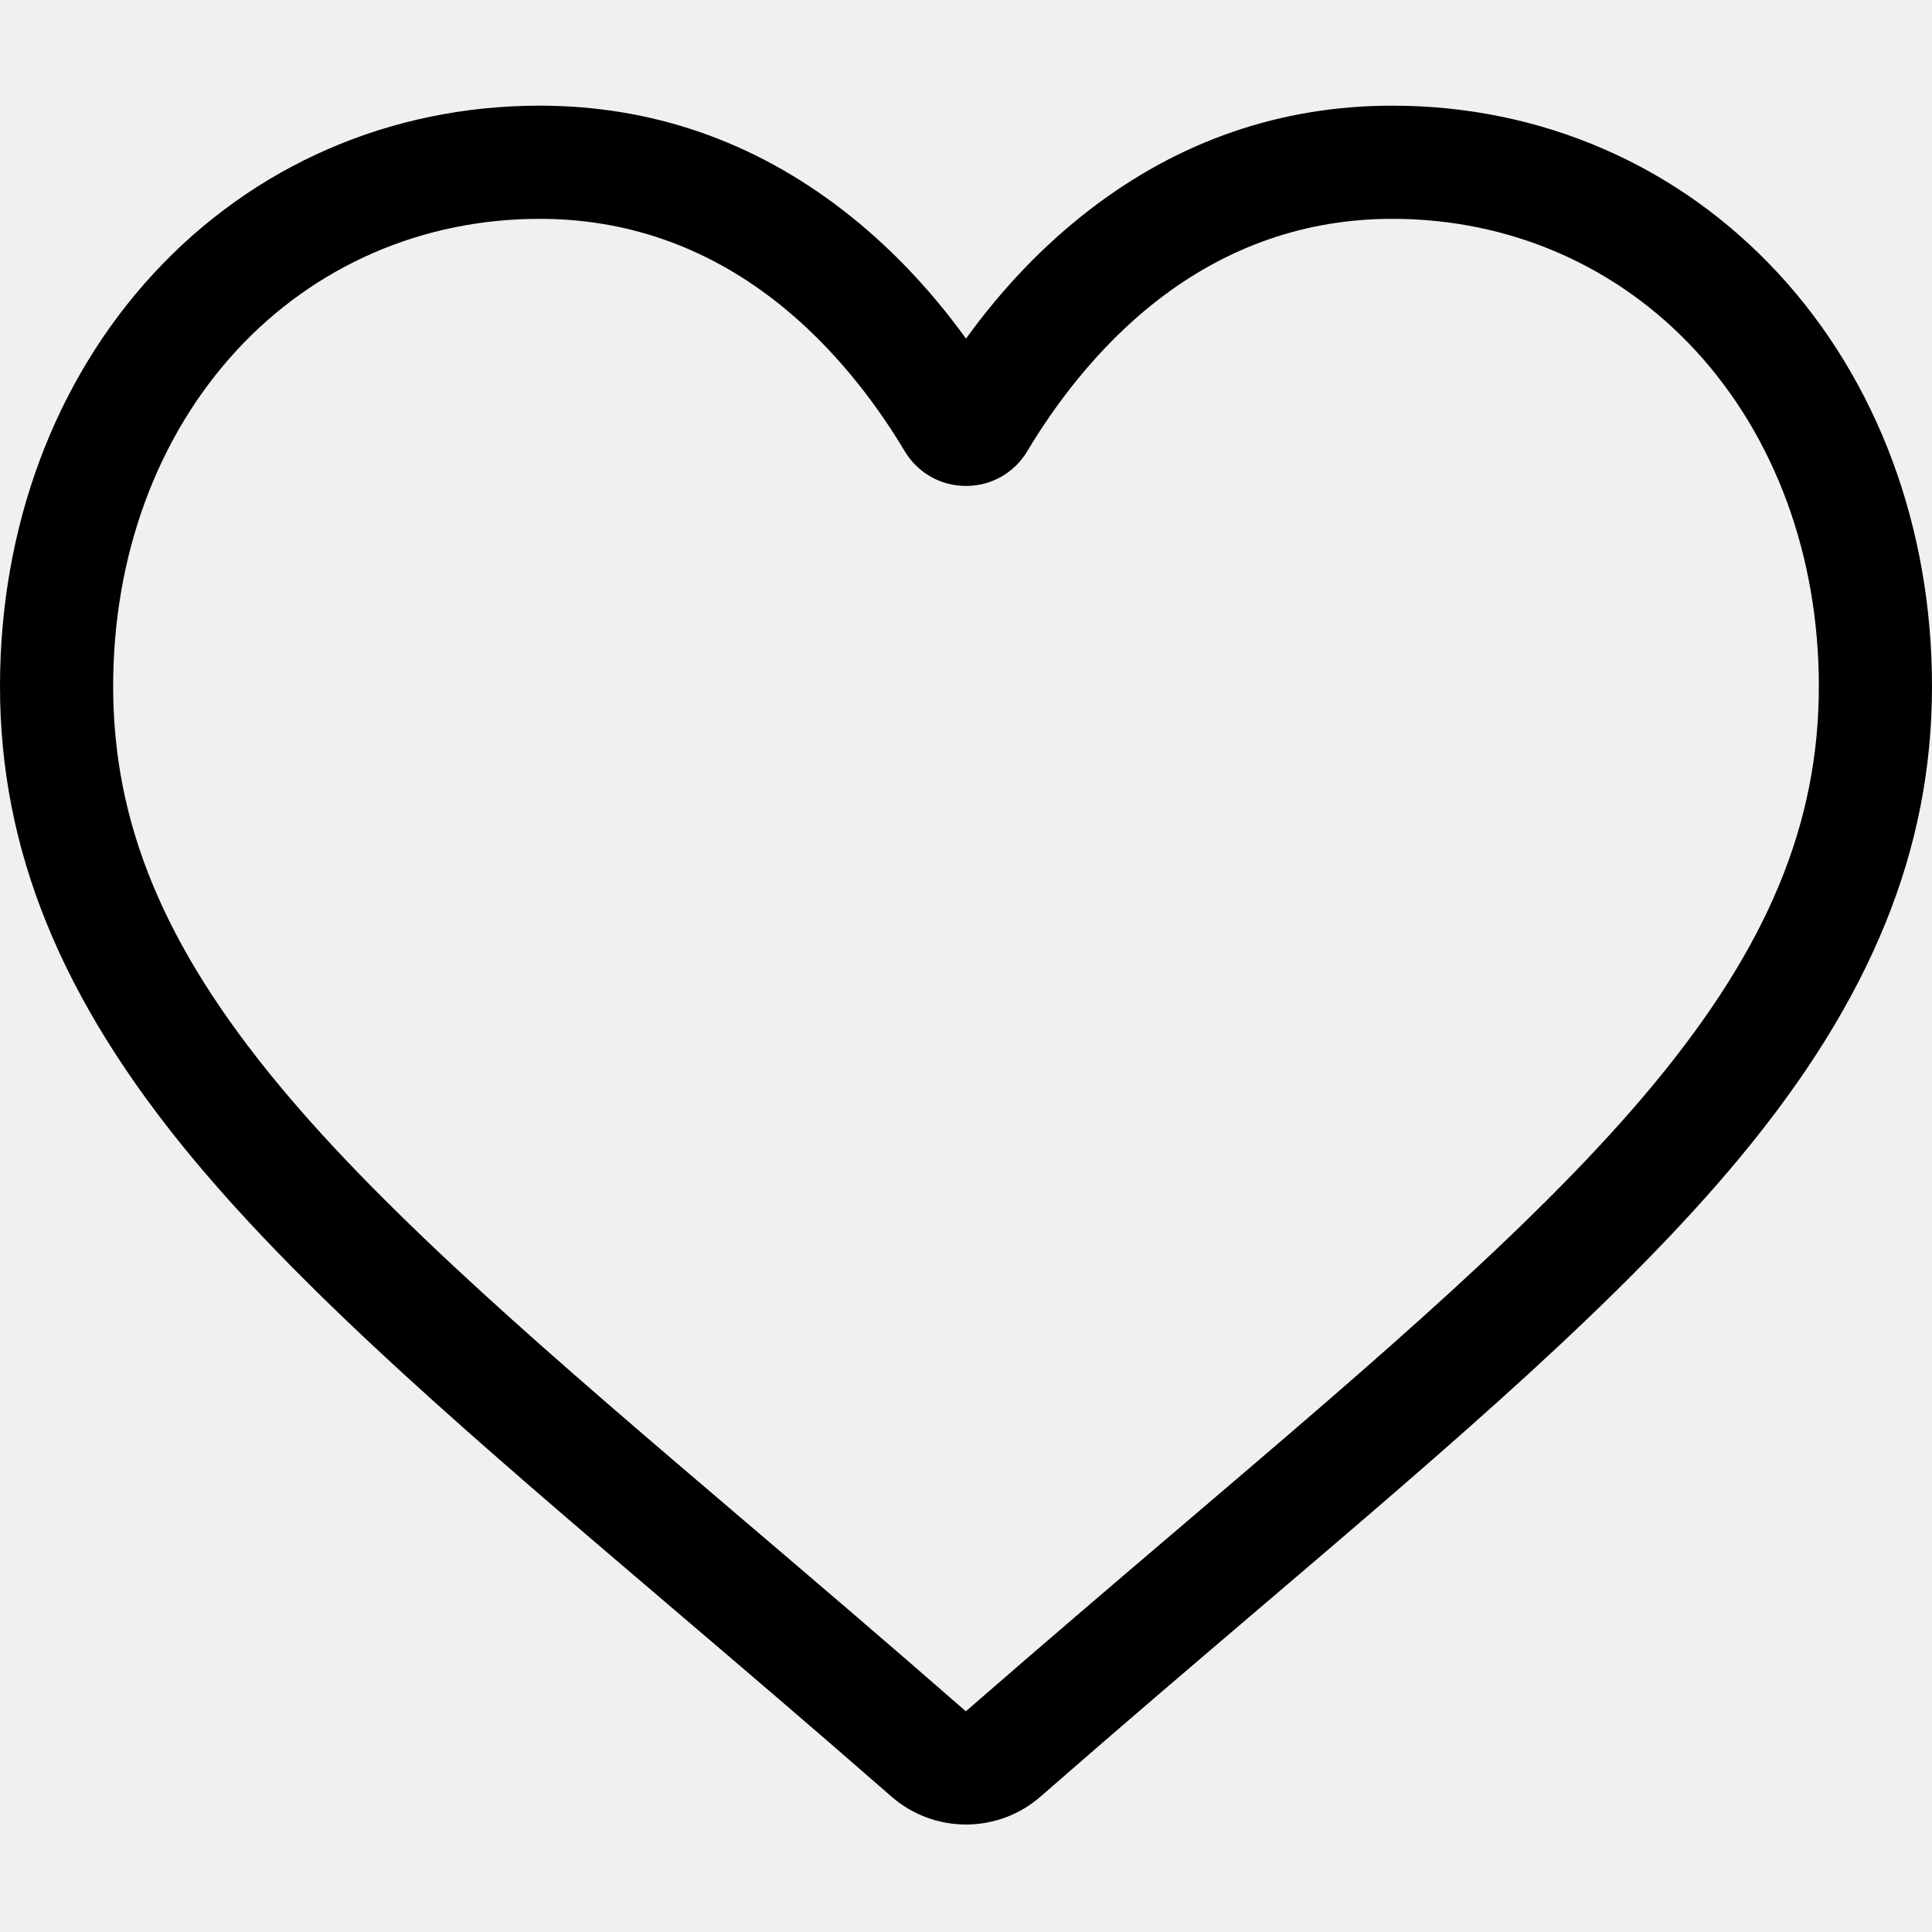
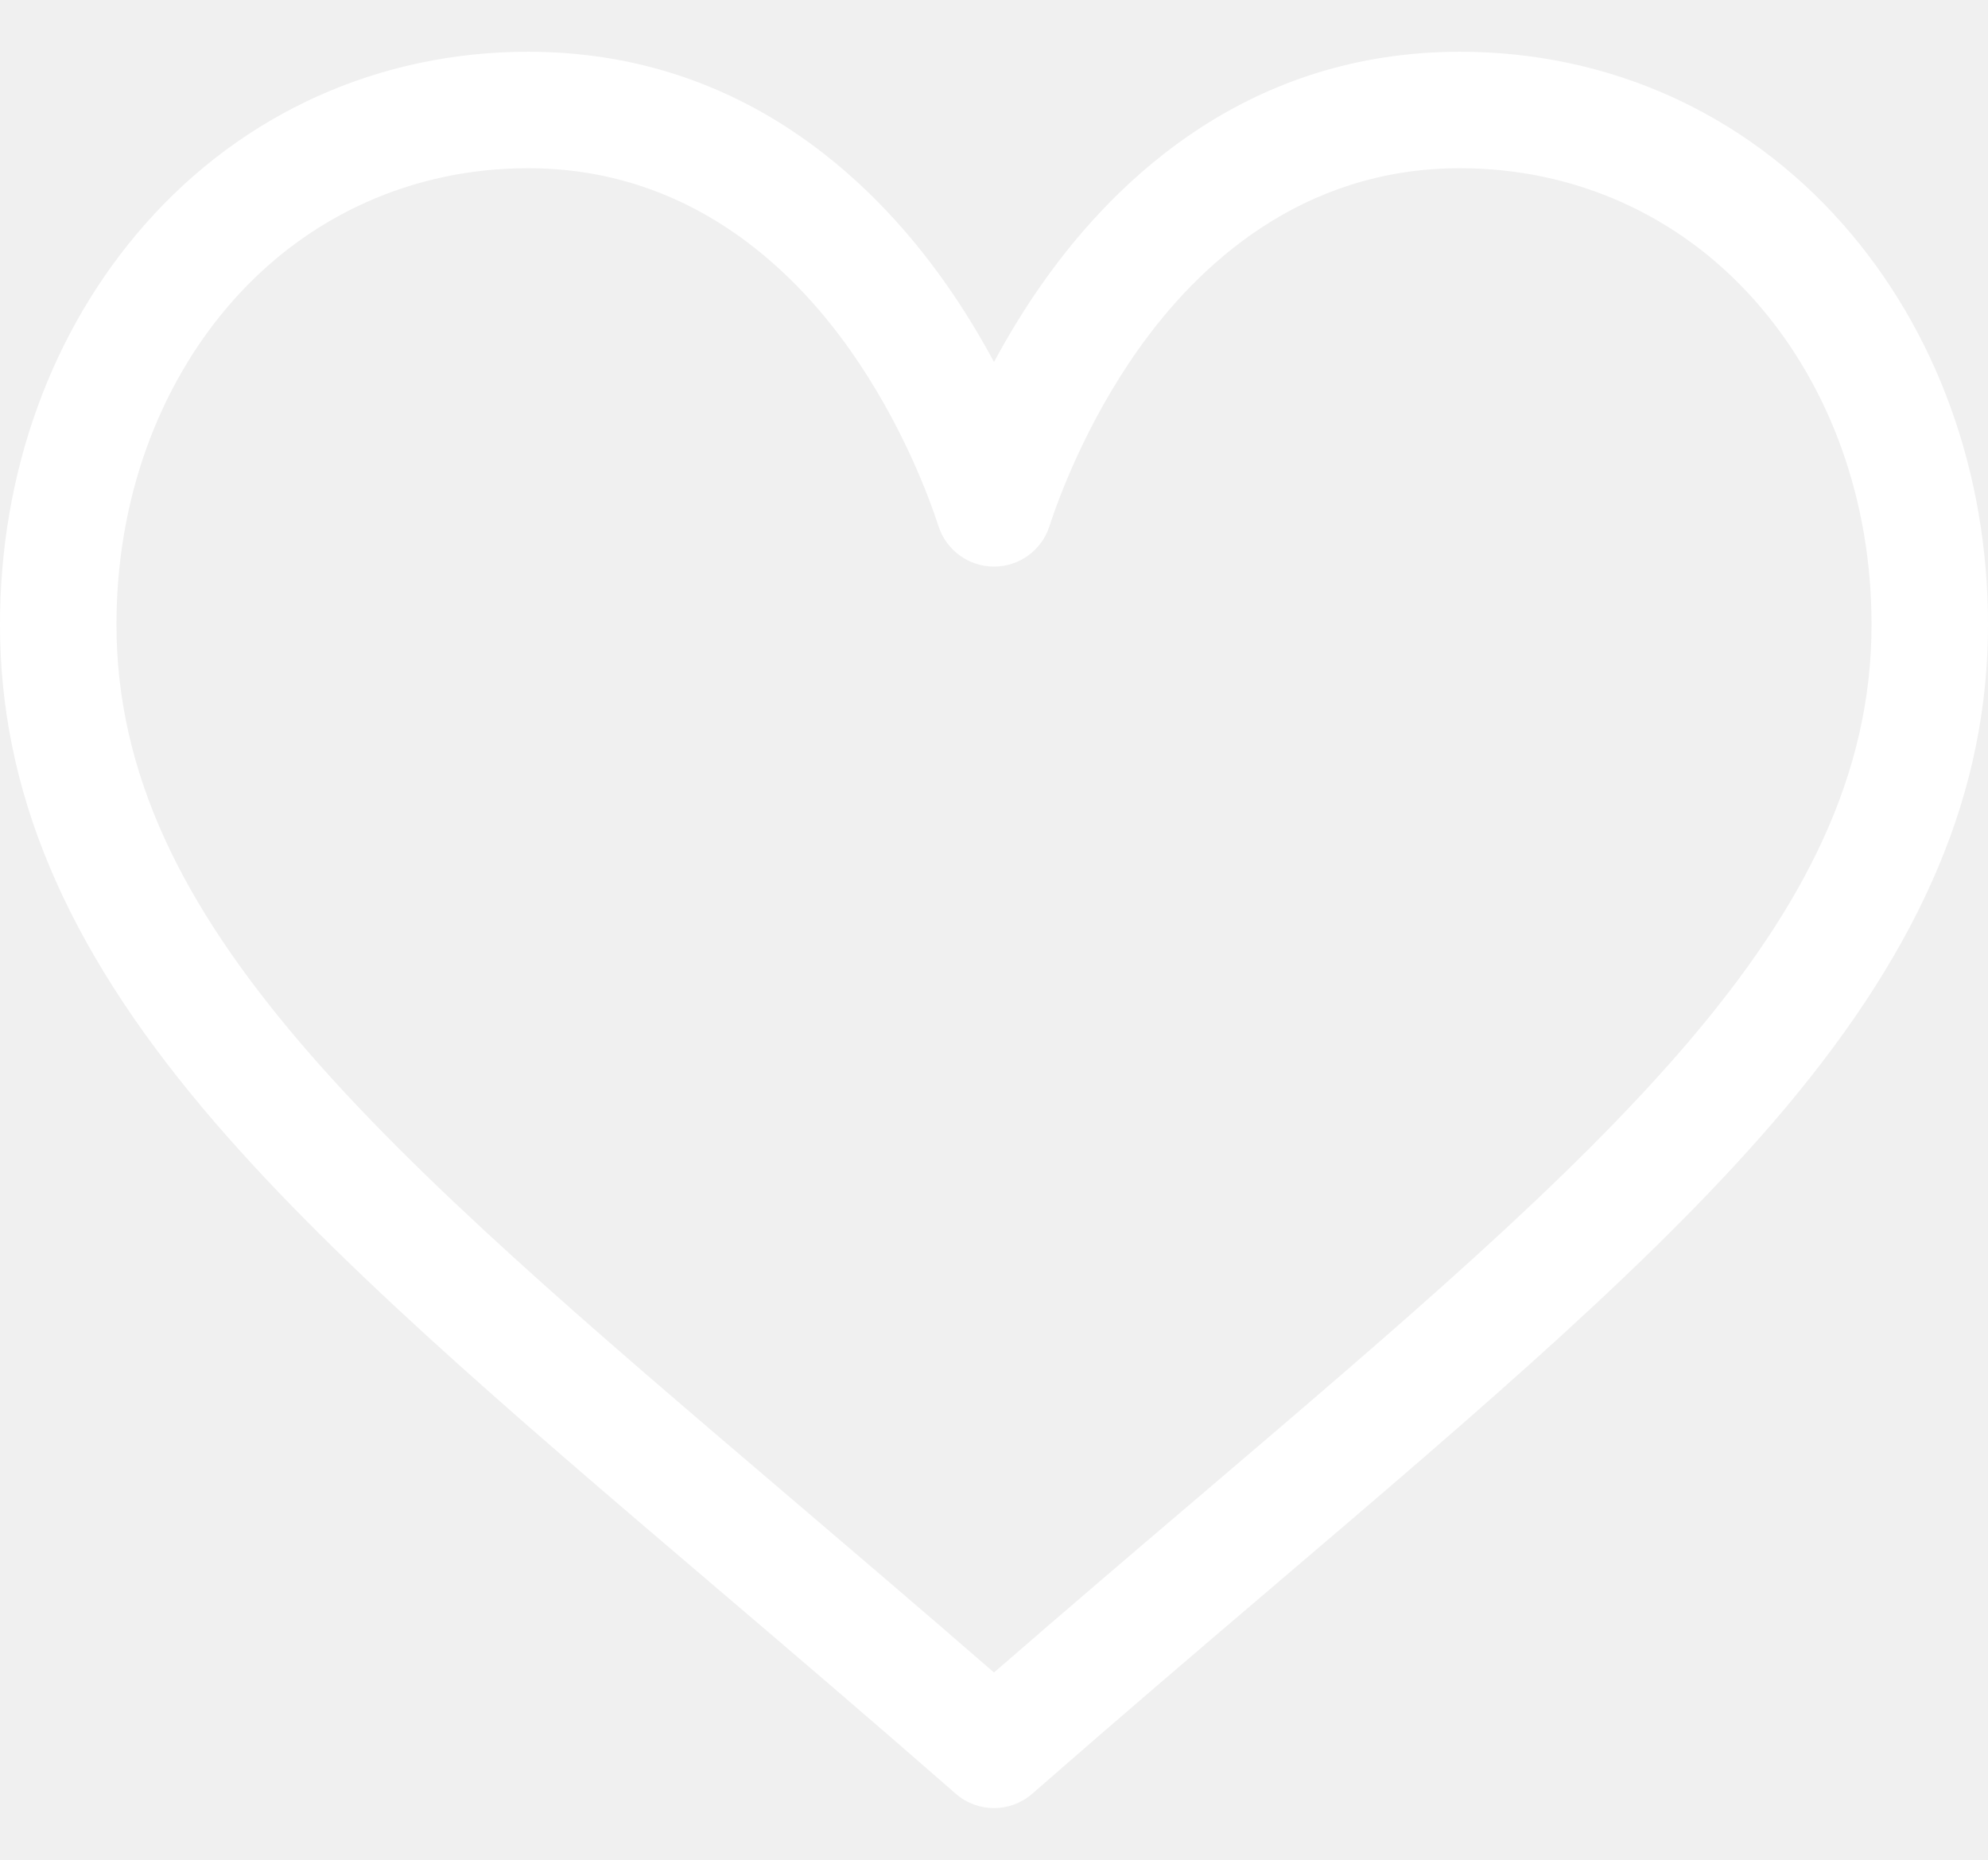
- <svg xmlns="http://www.w3.org/2000/svg" viewBox="0 -28 512.001 512">
-   <path d="m256 455.516c-7.289 0-14.316-2.641-19.793-7.438-20.684-18.086-40.625-35.082-58.219-50.074l-.09-.078c-51.582-43.957-96.125-81.918-127.117-119.312-34.645-41.805-50.781-81.441-50.781-124.742 0-42.07 14.426-80.883 40.617-109.293 26.504-28.746 62.871-44.578 102.414-44.578 29.555 0 56.621 9.344 80.445 27.77 12.023 9.301 22.922 20.684 32.523 33.961 9.605-13.277 20.5-24.66 32.527-33.961 23.824-18.426 50.891-27.77 80.445-27.77 39.539 0 75.91 15.832 102.414 44.578 26.191 28.41 40.613 67.223 40.613 109.293 0 43.301-16.133 82.938-50.777 124.738-30.992 37.398-75.531 75.355-127.105 119.309-17.625 15.016-37.598 32.039-58.328 50.168-5.473 4.789-12.504 7.43-19.789 7.43zm-112.969-425.523c-31.066 0-59.605 12.398-80.367 34.914-21.07 22.855-32.676 54.449-32.676 88.965 0 36.418 13.535 68.988 43.883 105.605 29.332 35.395 72.961 72.574 123.477 115.625l.094.078c17.66 15.051 37.68 32.113 58.516 50.332 20.961-18.254 41.012-35.344 58.707-50.418 50.512-43.051 94.137-80.223 123.469-115.617 30.344-36.617 43.879-69.188 43.879-105.605 0-34.516-11.605-66.109-32.676-88.965-20.758-22.516-49.301-34.914-80.363-34.914-22.758 0-43.652 7.234-62.102 21.5-16.441 12.719-27.895 28.797-34.609 40.047-3.453 5.785-9.531 9.238-16.262 9.238s-12.809-3.453-16.262-9.238c-6.711-11.25-18.164-27.328-34.609-40.047-18.449-14.266-39.344-21.5-62.098-21.5zm0 0" />
+ <svg xmlns="http://www.w3.org/2000/svg" width="31" height="29" viewBox="0 0 31 29" fill="none">
+   <path d="M28.738 3.497C27.209 1.762 25.088 0.807 22.766 0.807C19.499 0.807 17.431 2.757 16.272 4.394C15.971 4.819 15.715 5.244 15.5 5.645C15.285 5.244 15.029 4.819 14.728 4.394C13.569 2.757 11.501 0.807 8.234 0.807C5.912 0.807 3.791 1.762 2.262 3.497C0.803 5.152 0 7.368 0 9.738C0 12.318 1.007 14.717 3.169 17.288C5.102 19.587 7.882 21.956 11.101 24.699C12.301 25.721 13.541 26.779 14.862 27.934L14.902 27.969C15.073 28.119 15.287 28.194 15.5 28.194C15.713 28.194 15.927 28.119 16.098 27.969L16.138 27.934C17.459 26.779 18.699 25.721 19.899 24.699C23.118 21.956 25.898 19.587 27.831 17.288C29.993 14.717 31 12.318 31 9.738C31 7.368 30.197 5.152 28.738 3.497ZM18.721 23.317C17.686 24.198 16.622 25.105 15.5 26.08C14.378 25.105 13.313 24.198 12.279 23.316C5.979 17.948 1.816 14.401 1.816 9.738C1.816 7.811 2.459 6.021 3.624 4.698C4.804 3.36 6.441 2.623 8.234 2.623C10.725 2.623 12.334 4.157 13.246 5.444C14.064 6.598 14.491 7.762 14.636 8.209C14.758 8.582 15.107 8.835 15.5 8.835C15.893 8.835 16.242 8.582 16.363 8.209C16.509 7.762 16.936 6.598 17.754 5.444C18.666 4.157 20.275 2.623 22.766 2.623C24.559 2.623 26.196 3.36 27.375 4.698C28.541 6.021 29.184 7.811 29.184 9.738C29.184 14.401 25.021 17.948 18.721 23.317Z" fill="white" />
</svg>
